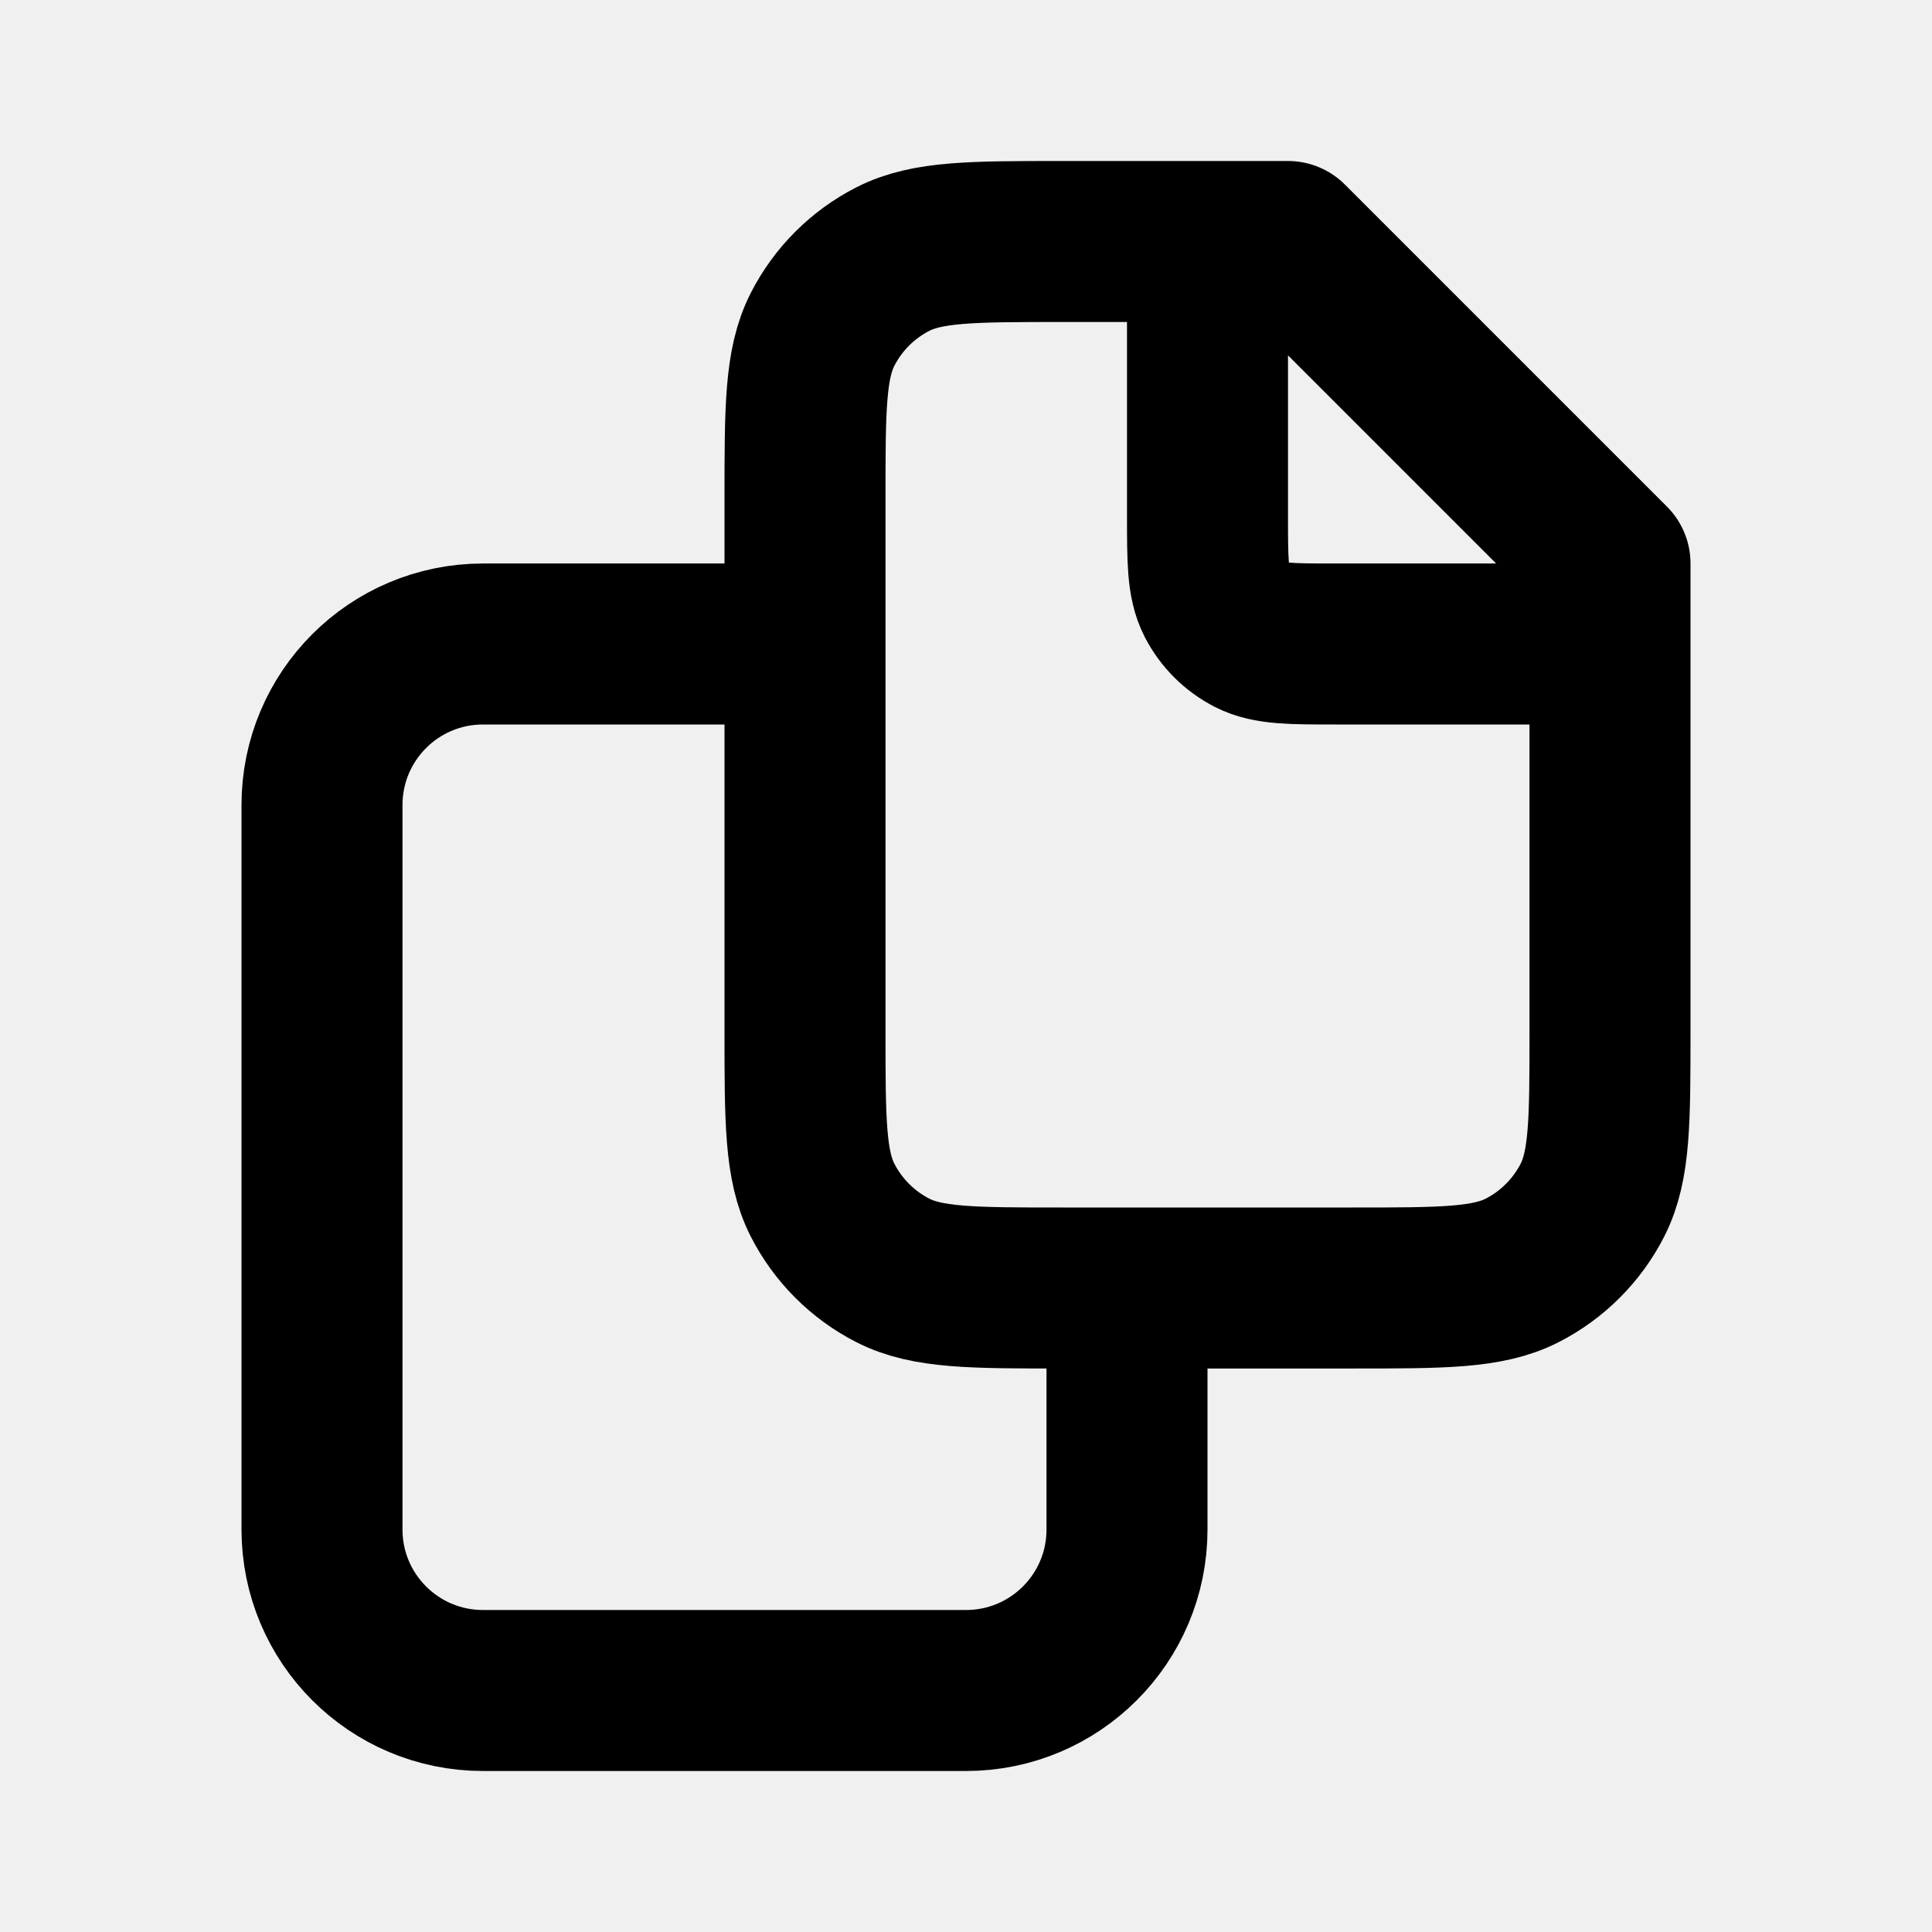
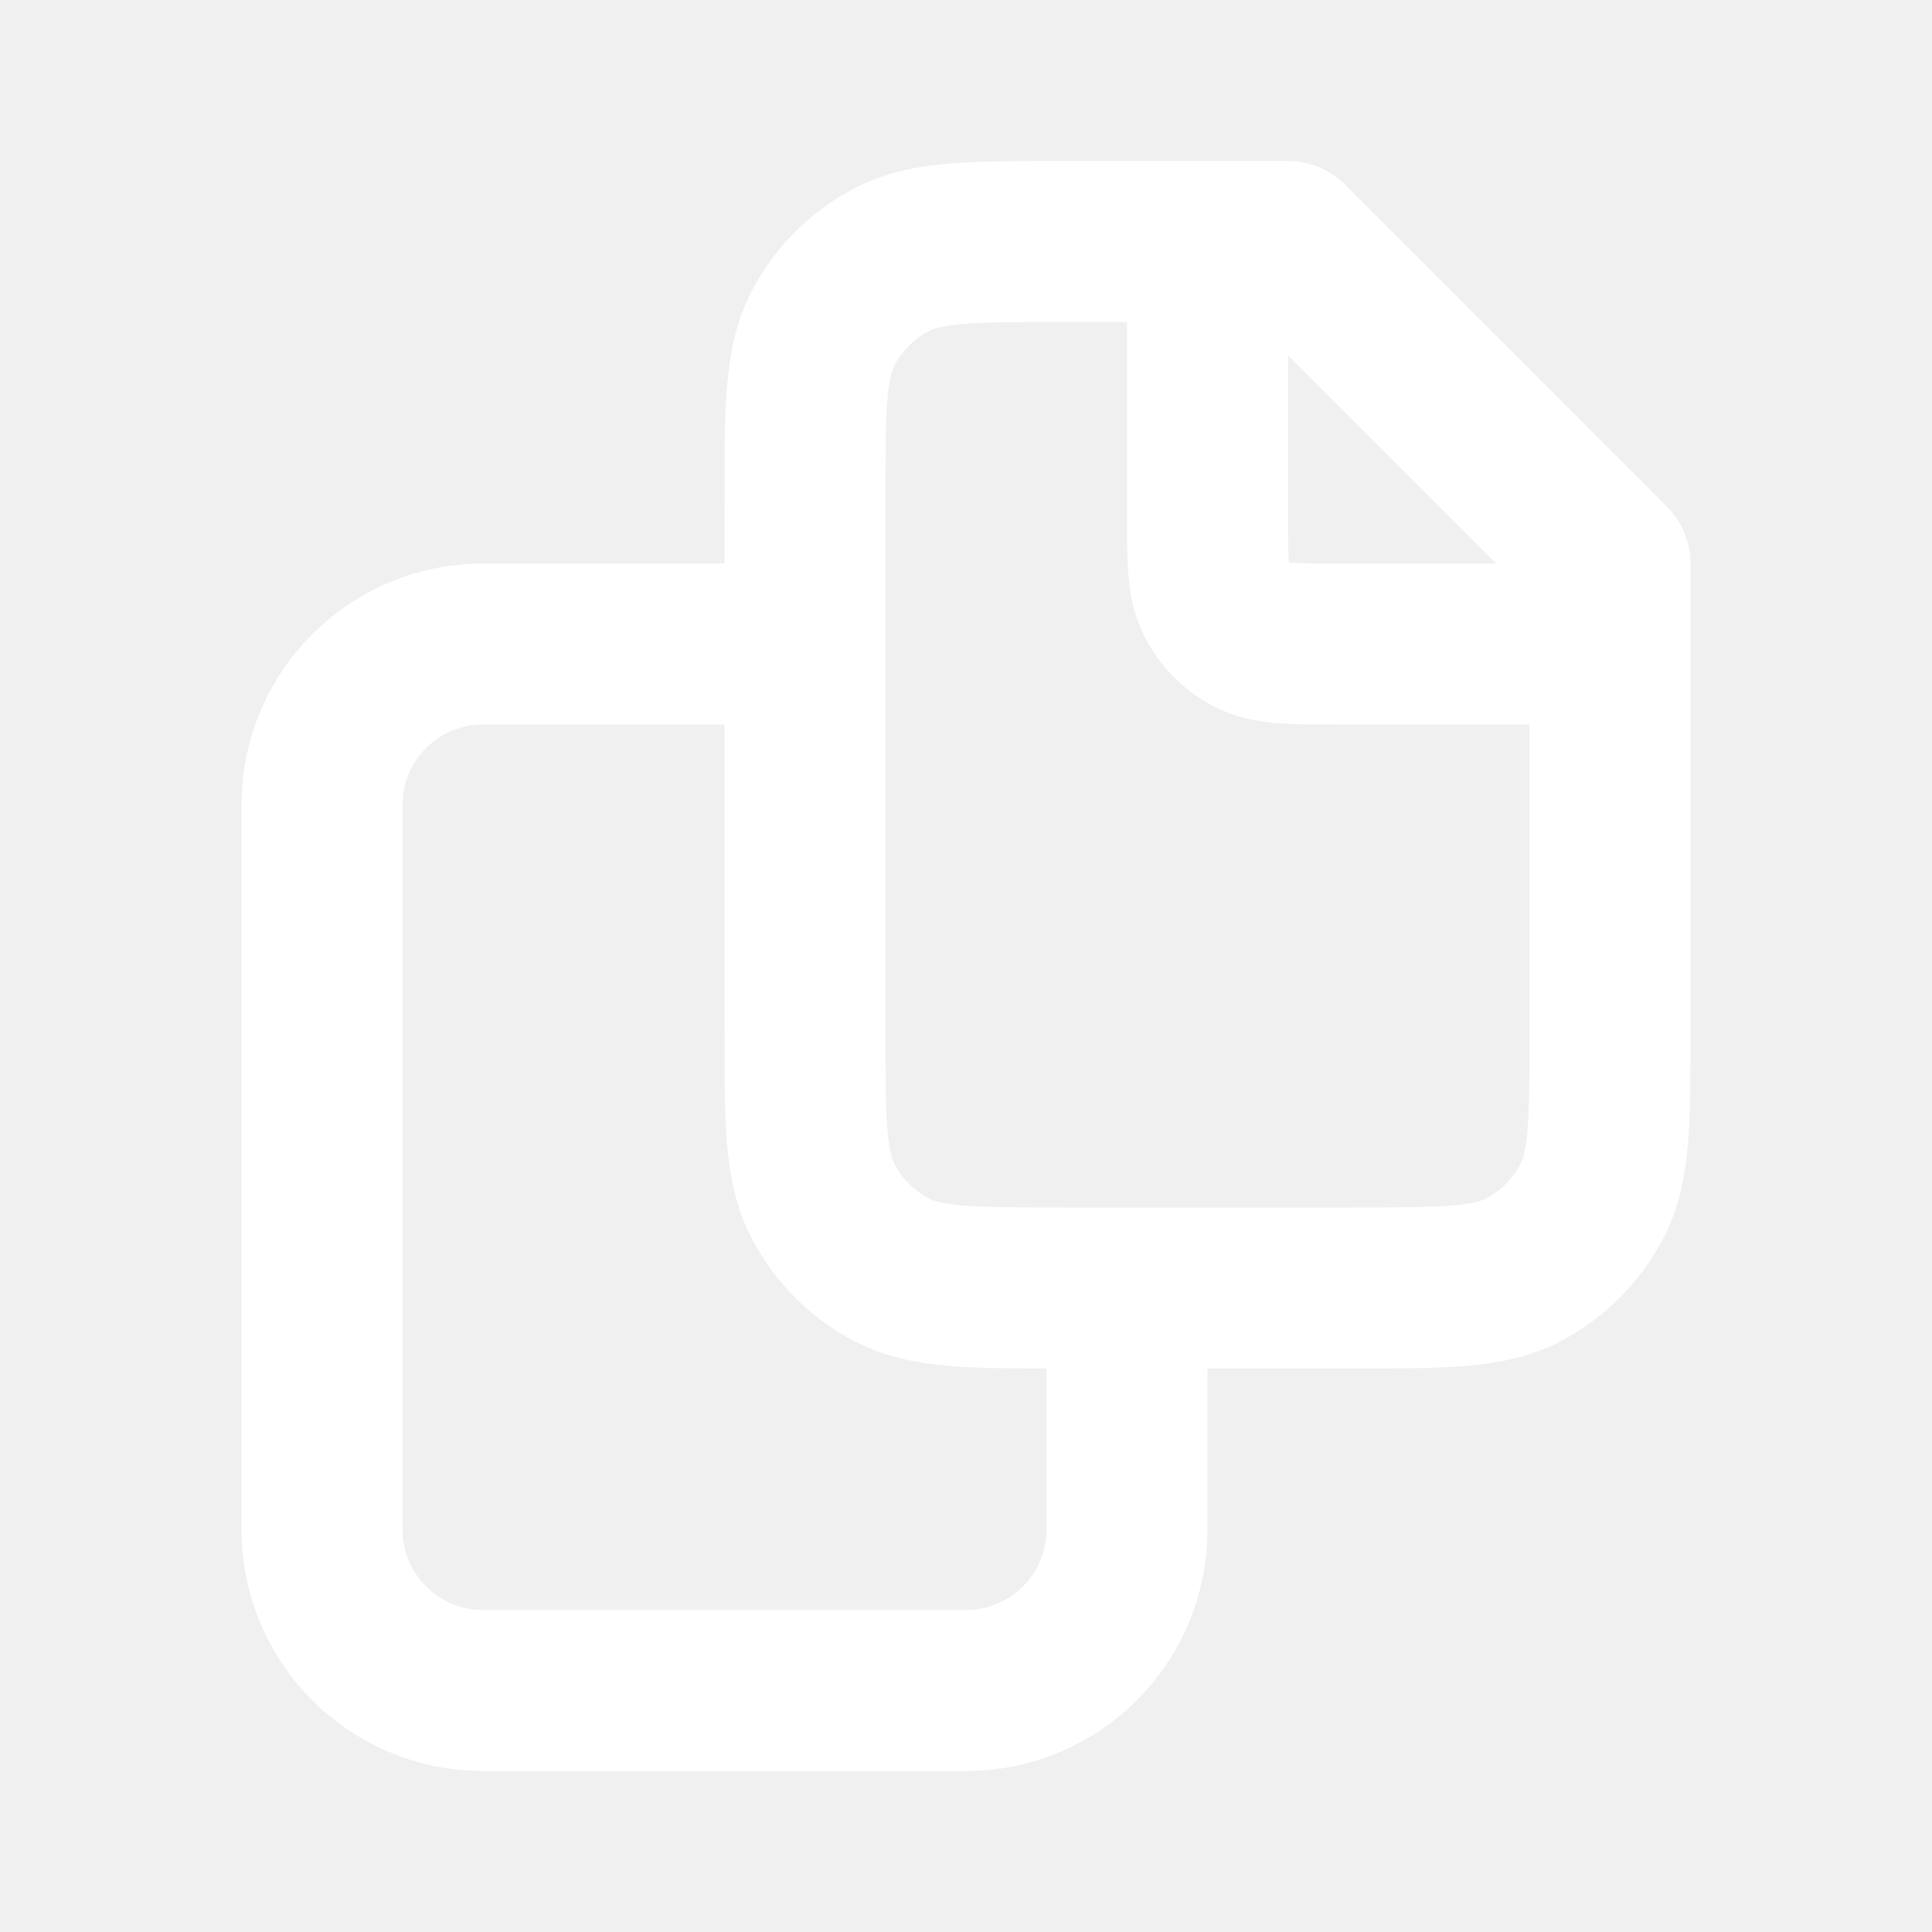
<svg xmlns="http://www.w3.org/2000/svg" width="800px" height="800px" viewBox="0 0 24 24" fill="none">
-   <path d="M15 3V6.4C15 6.96 15 7.24 15.109 7.454C15.205 7.642 15.358 7.795 15.546 7.891C15.76 8 16.04 8 16.6 8H20M10 8H6C4.895 8 4 8.895 4 10V19C4 20.105 4.895 21 6 21H12C13.105 21 14 20.105 14 19V16M16 3H13.2C12.08 3 11.52 3 11.092 3.218C10.716 3.41 10.41 3.716 10.218 4.092C10 4.52 10 5.08 10 6.2V12.8C10 13.92 10 14.48 10.218 14.908C10.41 15.284 10.716 15.59 11.092 15.782C11.52 16 12.08 16 13.2 16H16.8C17.92 16 18.48 16 18.908 15.782C19.284 15.59 19.59 15.284 19.782 14.908C20 14.48 20 13.92 20 12.8V7L16 3Z" stroke="#000000" stroke-width="2" stroke-linejoin="round" />
+   <path d="M15 3V6.4C15 6.96 15 7.24 15.109 7.454C15.205 7.642 15.358 7.795 15.546 7.891C15.76 8 16.04 8 16.6 8H20M10 8H6C4.895 8 4 8.895 4 10V19C4 20.105 4.895 21 6 21H12C13.105 21 14 20.105 14 19V16M16 3H13.2C12.08 3 11.52 3 11.092 3.218C10.716 3.41 10.41 3.716 10.218 4.092C10 4.52 10 5.08 10 6.2V12.8C10 13.92 10 14.48 10.218 14.908C10.41 15.284 10.716 15.59 11.092 15.782C11.52 16 12.08 16 13.2 16H16.8C17.92 16 18.48 16 18.908 15.782C19.284 15.59 19.59 15.284 19.782 14.908C20 14.48 20 13.92 20 12.8V7L16 3Z" stroke="#ffffff" stroke-width="2" stroke-linejoin="round" />
</svg>
